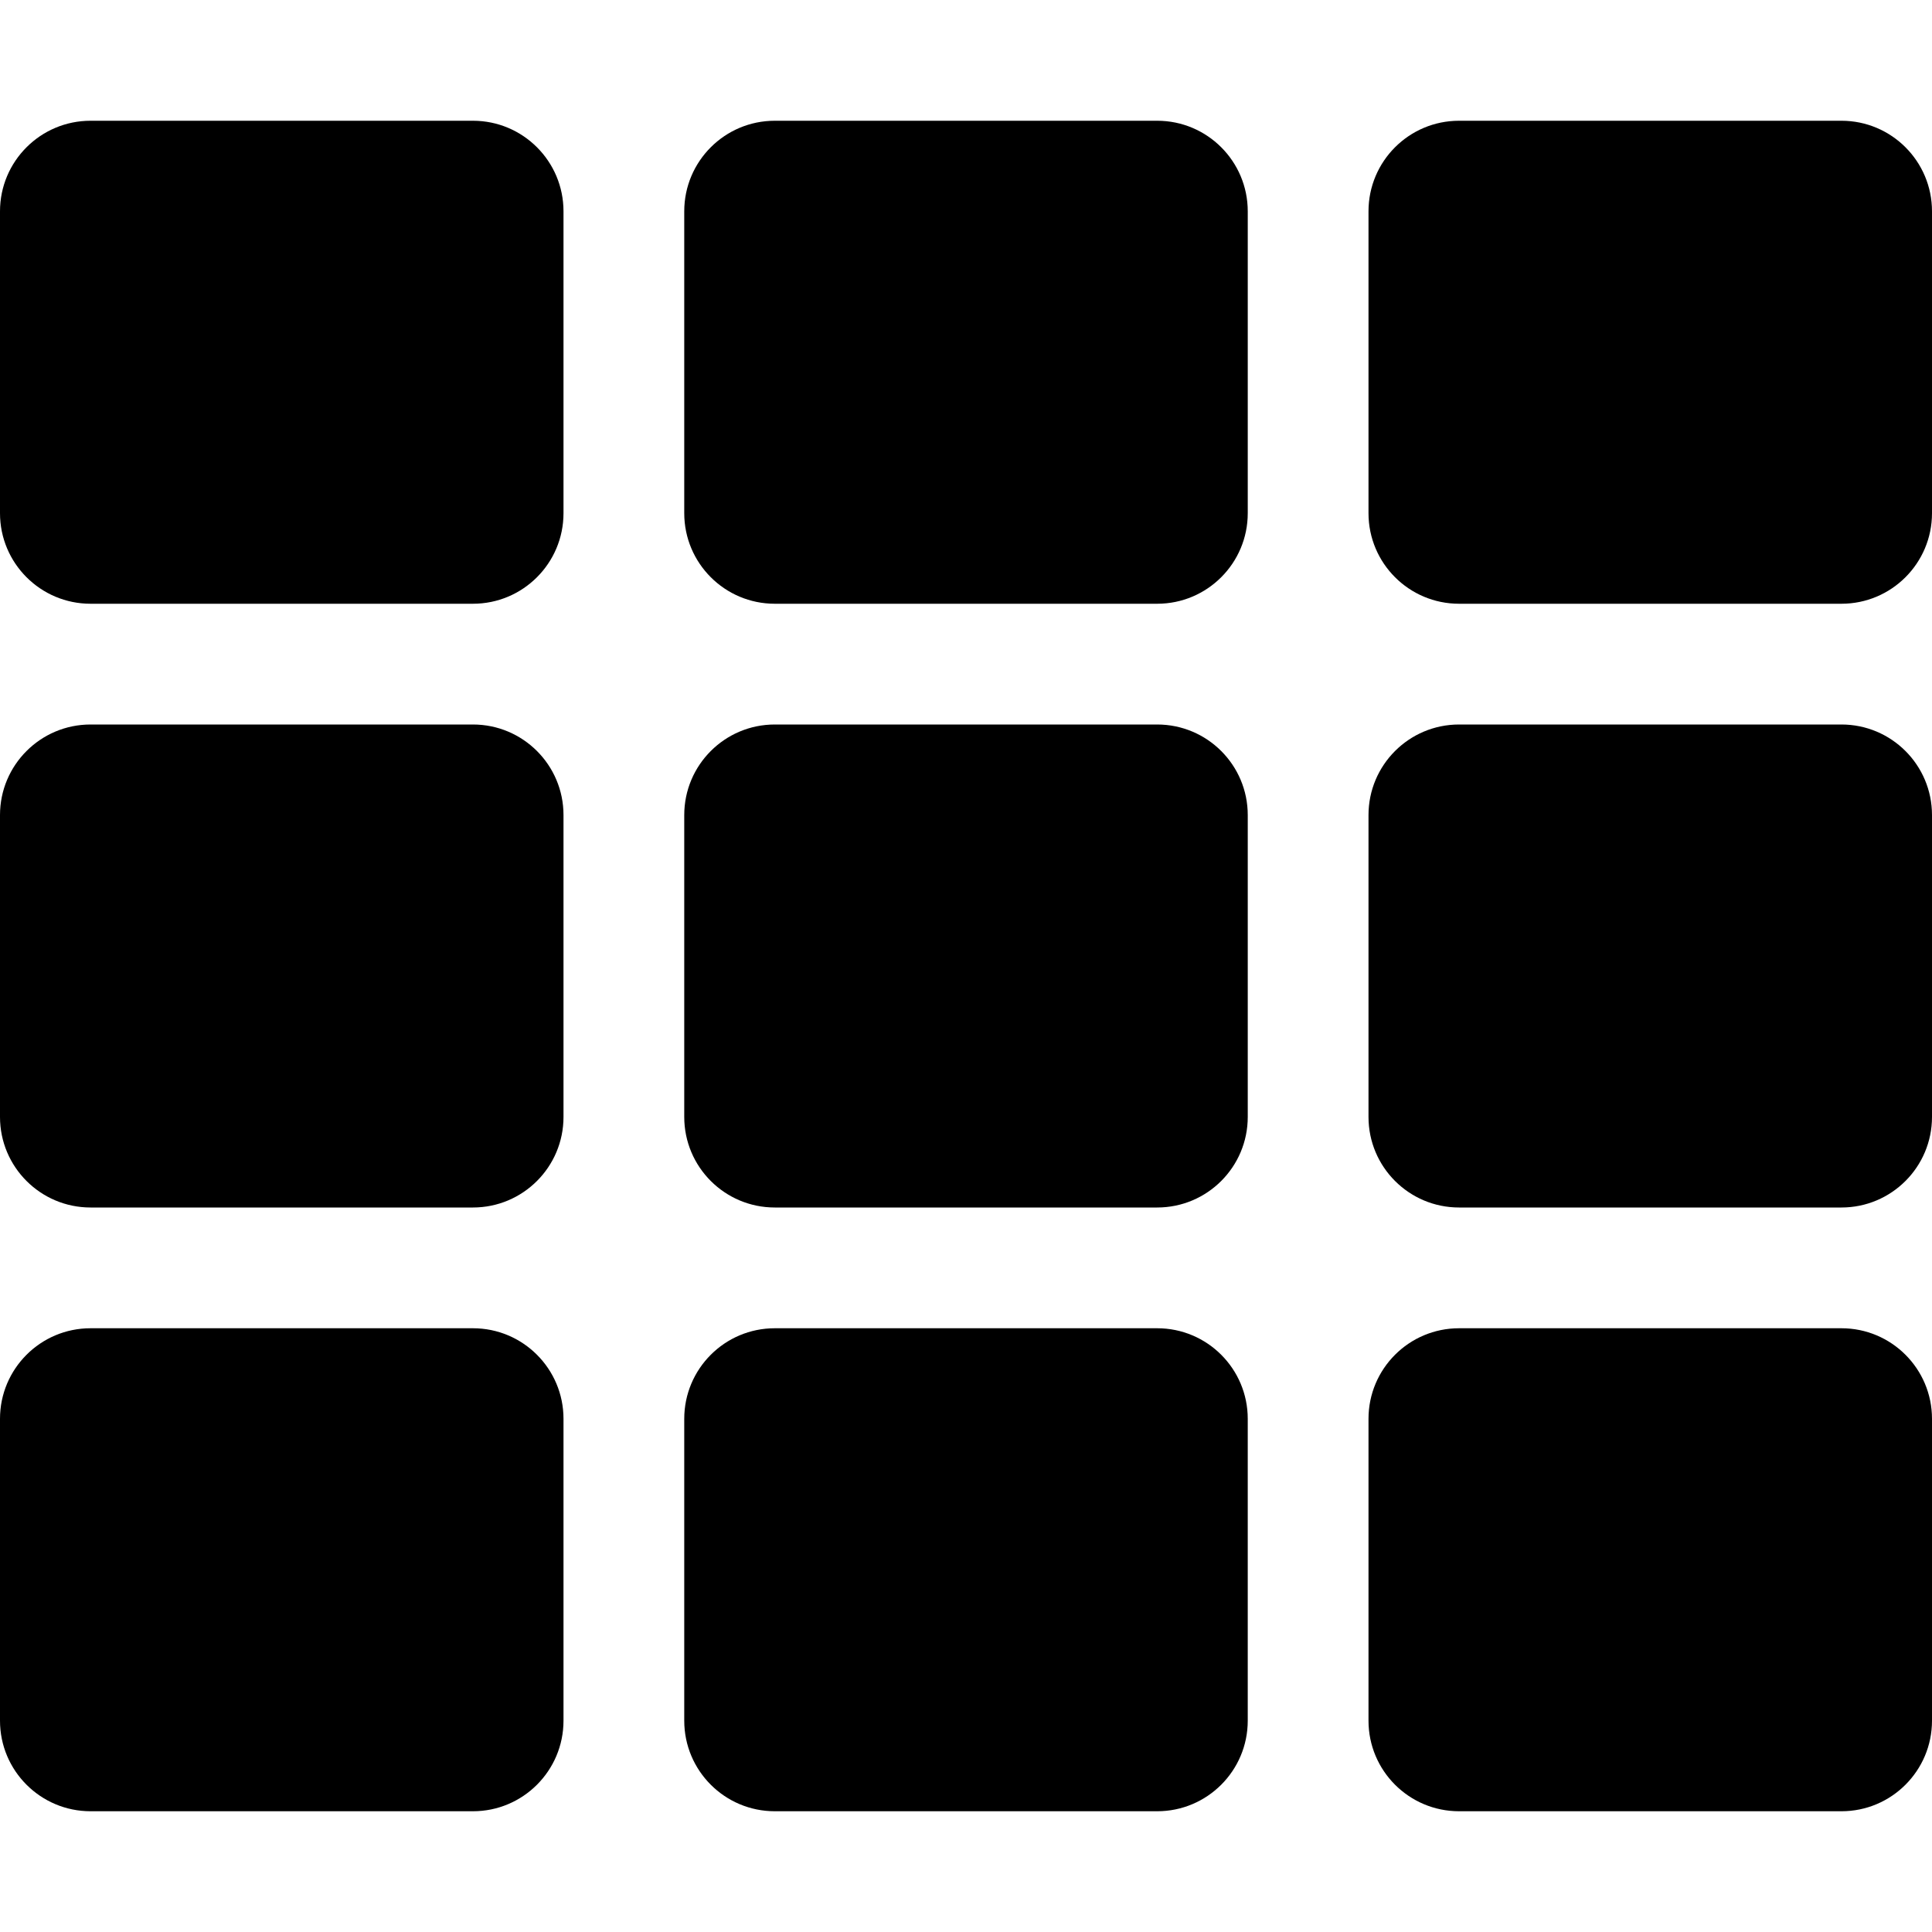
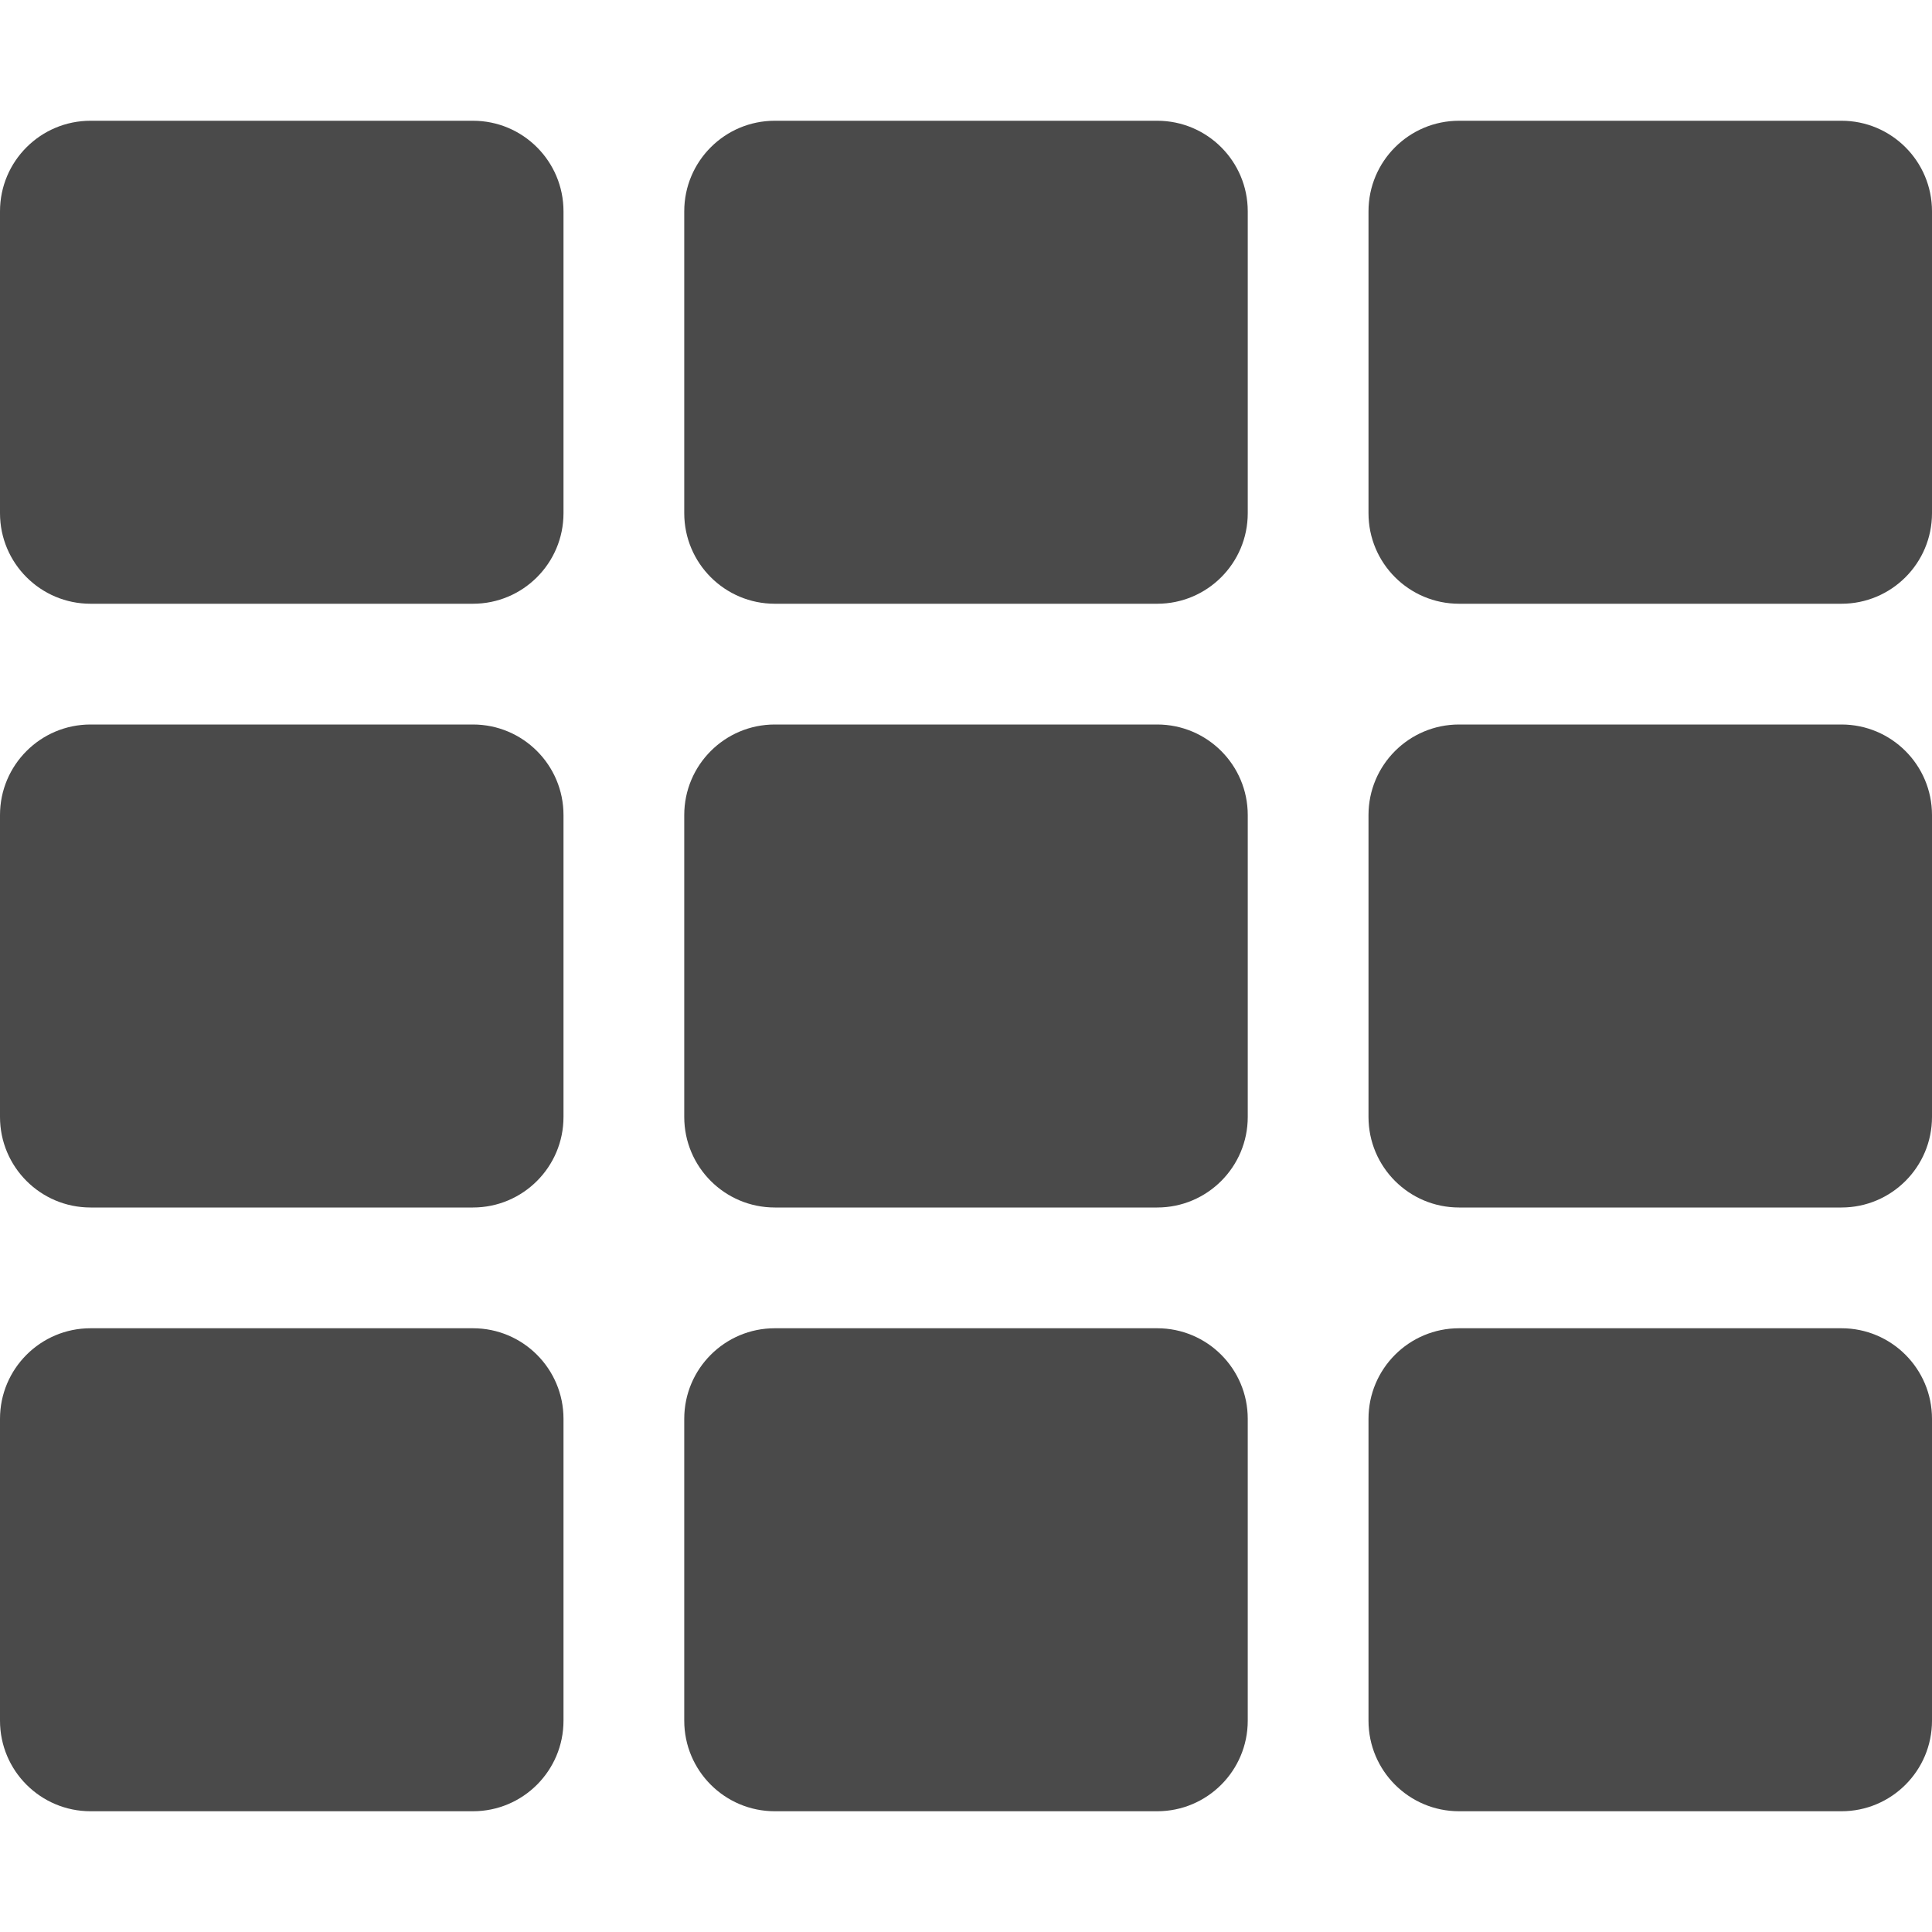
<svg xmlns="http://www.w3.org/2000/svg" aria-hidden="true" data-prefix="fas" data-icon="th" role="img" viewBox="0 0 512 512" class="svg-inline--fa fa-th fa-w-16 fa-9x">
-   <path fill="currentColor" d="M149.333 56v80c0 13.255-10.745 24-24 24H24c-13.255 0-24-10.745-24-24V56c0-13.255 10.745-24 24-24h101.333c13.255 0 24 10.745 24 24zm181.334 240v-80c0-13.255-10.745-24-24-24H205.333c-13.255 0-24 10.745-24 24v80c0 13.255 10.745 24 24 24h101.333c13.256 0 24.001-10.745 24.001-24zm32-240v80c0 13.255 10.745 24 24 24H488c13.255 0 24-10.745 24-24V56c0-13.255-10.745-24-24-24H386.667c-13.255 0-24 10.745-24 24zm-32 80V56c0-13.255-10.745-24-24-24H205.333c-13.255 0-24 10.745-24 24v80c0 13.255 10.745 24 24 24h101.333c13.256 0 24.001-10.745 24.001-24zm-205.334 56H24c-13.255 0-24 10.745-24 24v80c0 13.255 10.745 24 24 24h101.333c13.255 0 24-10.745 24-24v-80c0-13.255-10.745-24-24-24zM0 376v80c0 13.255 10.745 24 24 24h101.333c13.255 0 24-10.745 24-24v-80c0-13.255-10.745-24-24-24H24c-13.255 0-24 10.745-24 24zm386.667-56H488c13.255 0 24-10.745 24-24v-80c0-13.255-10.745-24-24-24H386.667c-13.255 0-24 10.745-24 24v80c0 13.255 10.745 24 24 24zm0 160H488c13.255 0 24-10.745 24-24v-80c0-13.255-10.745-24-24-24H386.667c-13.255 0-24 10.745-24 24v80c0 13.255 10.745 24 24 24zM181.333 376v80c0 13.255 10.745 24 24 24h101.333c13.255 0 24-10.745 24-24v-80c0-13.255-10.745-24-24-24H205.333c-13.255 0-24 10.745-24 24z" class="" />
+   <path fill="#4a4a4a" d="M149.333 56v80c0 13.255-10.745 24-24 24H24c-13.255 0-24-10.745-24-24V56c0-13.255 10.745-24 24-24h101.333c13.255 0 24 10.745 24 24zm181.334 240v-80c0-13.255-10.745-24-24-24H205.333c-13.255 0-24 10.745-24 24v80c0 13.255 10.745 24 24 24h101.333c13.256 0 24.001-10.745 24.001-24zm32-240v80c0 13.255 10.745 24 24 24H488c13.255 0 24-10.745 24-24V56c0-13.255-10.745-24-24-24H386.667c-13.255 0-24 10.745-24 24zm-32 80V56c0-13.255-10.745-24-24-24H205.333c-13.255 0-24 10.745-24 24v80c0 13.255 10.745 24 24 24h101.333c13.256 0 24.001-10.745 24.001-24zm-205.334 56H24c-13.255 0-24 10.745-24 24v80c0 13.255 10.745 24 24 24h101.333c13.255 0 24-10.745 24-24v-80c0-13.255-10.745-24-24-24zM0 376v80c0 13.255 10.745 24 24 24h101.333c13.255 0 24-10.745 24-24v-80c0-13.255-10.745-24-24-24H24c-13.255 0-24 10.745-24 24zm386.667-56H488c13.255 0 24-10.745 24-24v-80c0-13.255-10.745-24-24-24H386.667c-13.255 0-24 10.745-24 24v80c0 13.255 10.745 24 24 24zm0 160H488c13.255 0 24-10.745 24-24v-80c0-13.255-10.745-24-24-24H386.667c-13.255 0-24 10.745-24 24v80c0 13.255 10.745 24 24 24zM181.333 376v80c0 13.255 10.745 24 24 24h101.333c13.255 0 24-10.745 24-24v-80c0-13.255-10.745-24-24-24H205.333c-13.255 0-24 10.745-24 24z" class="" />
</svg>
